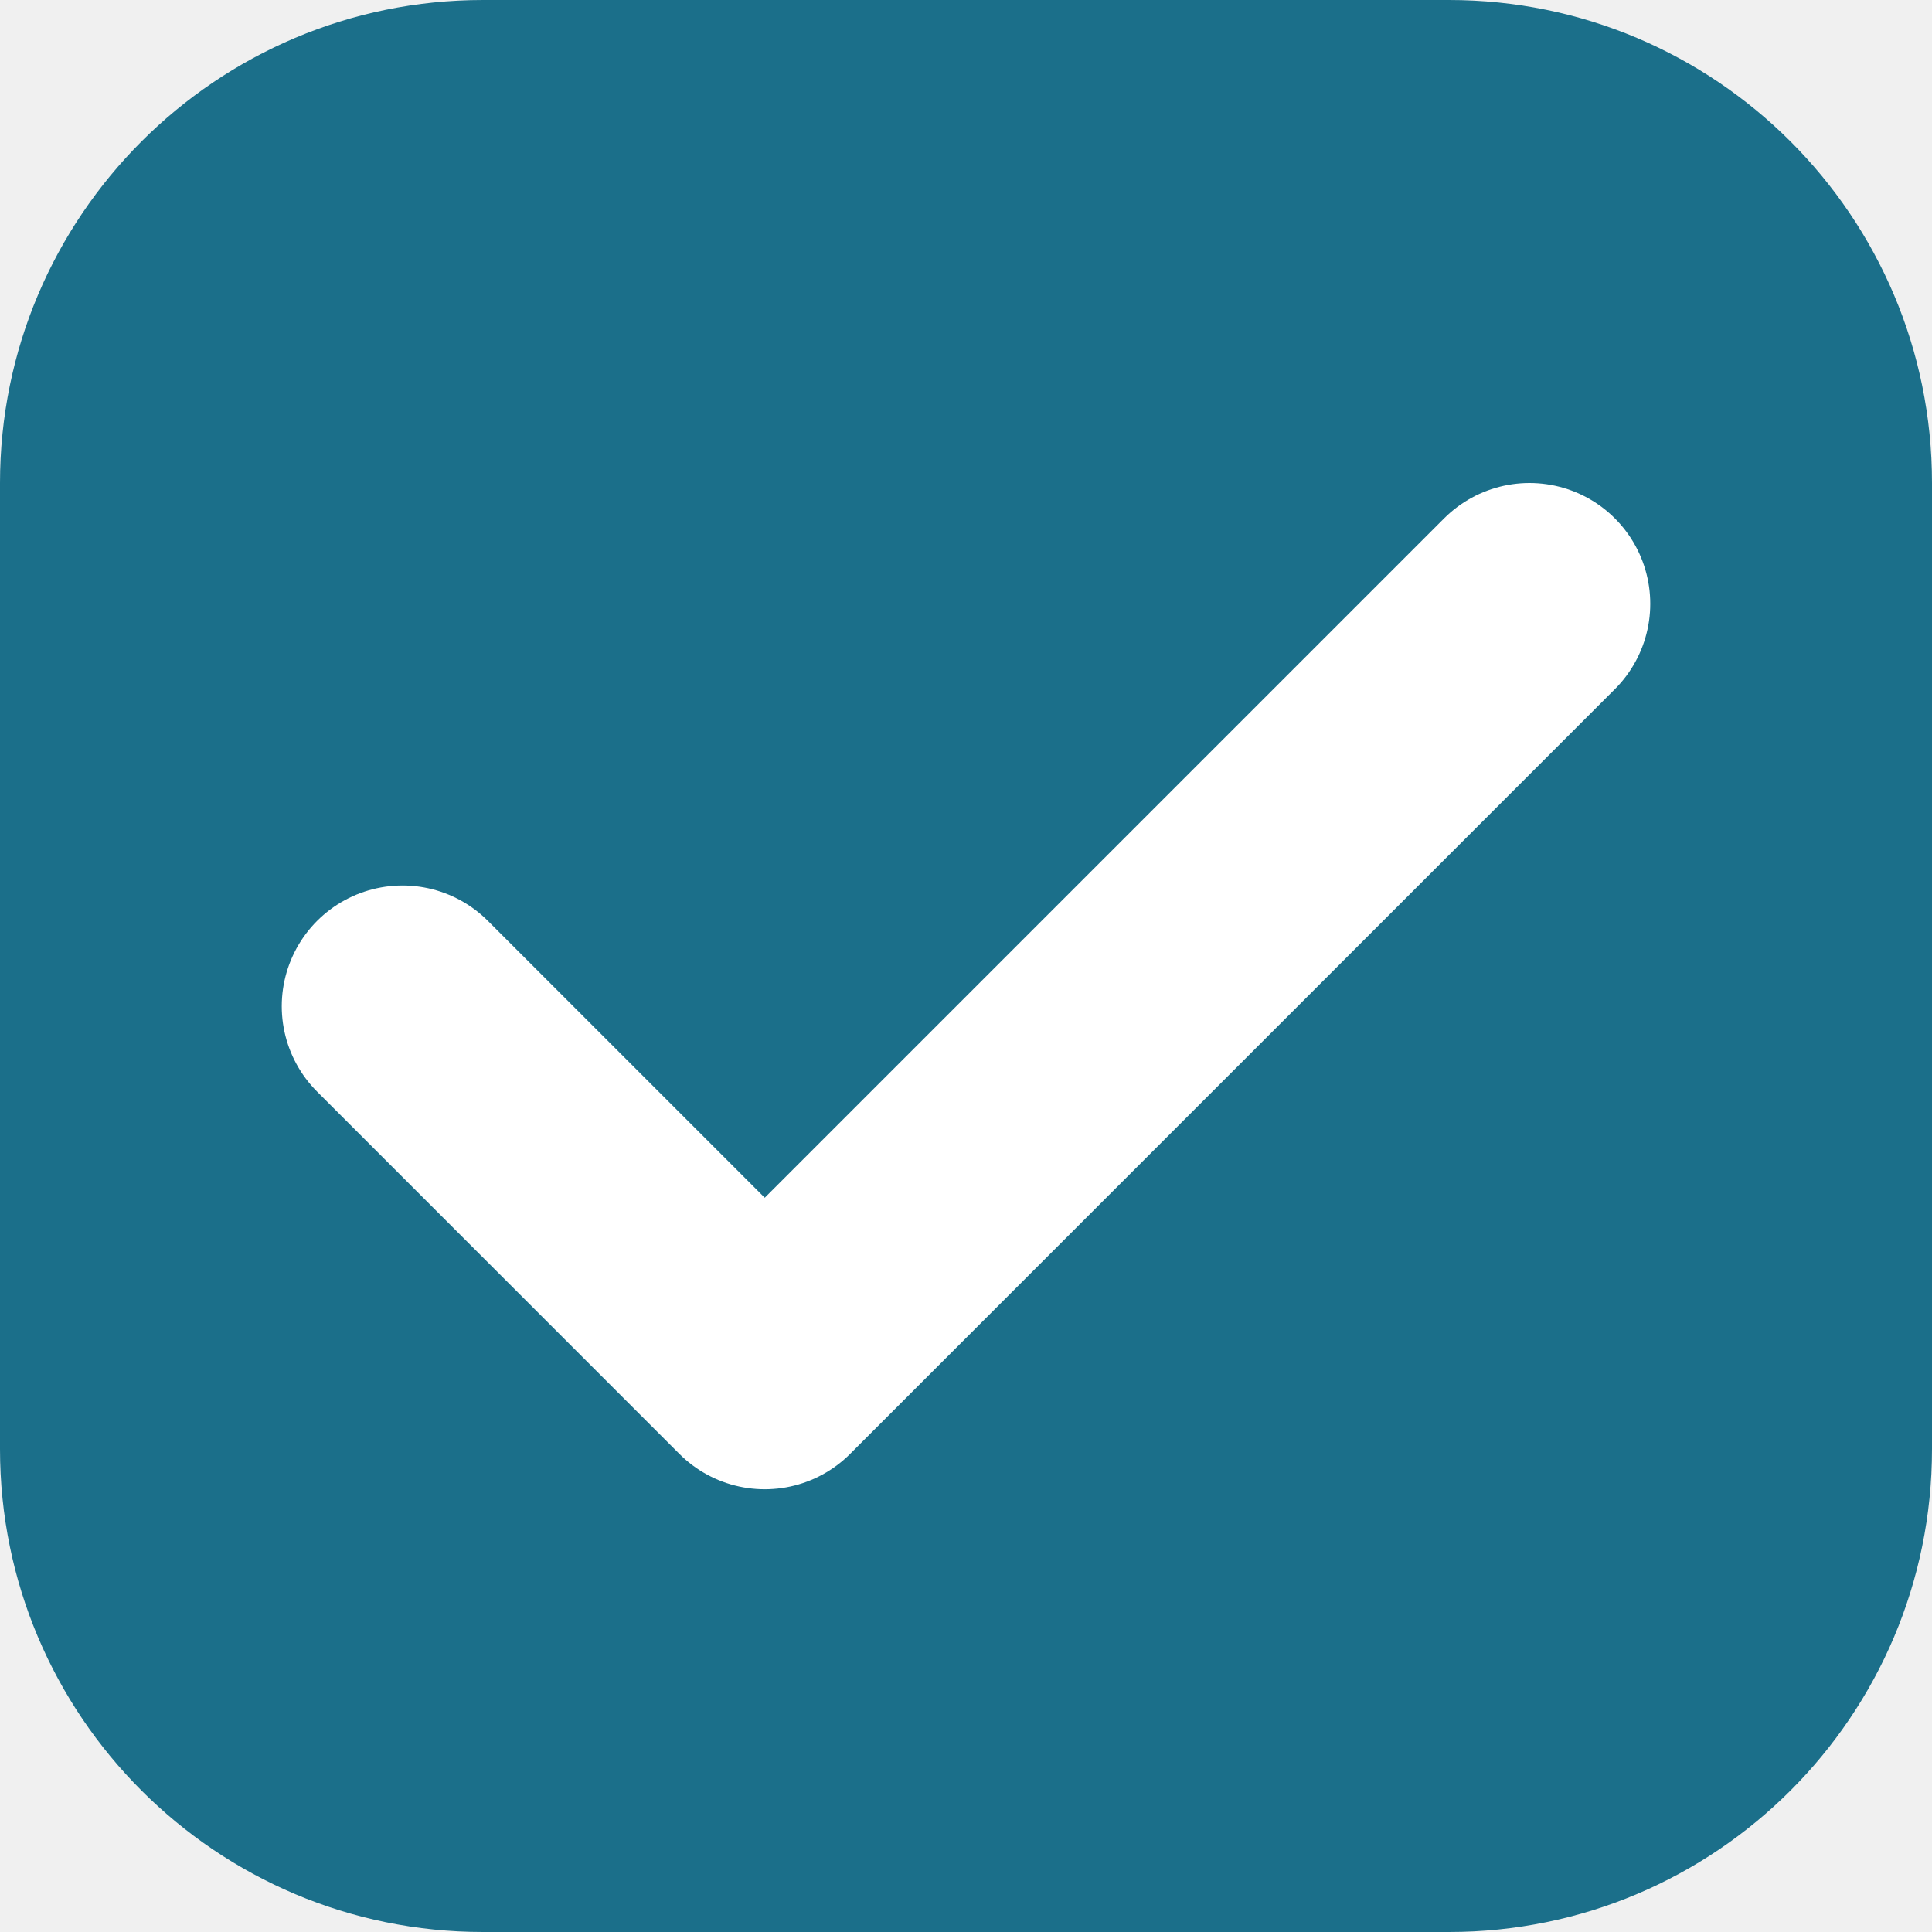
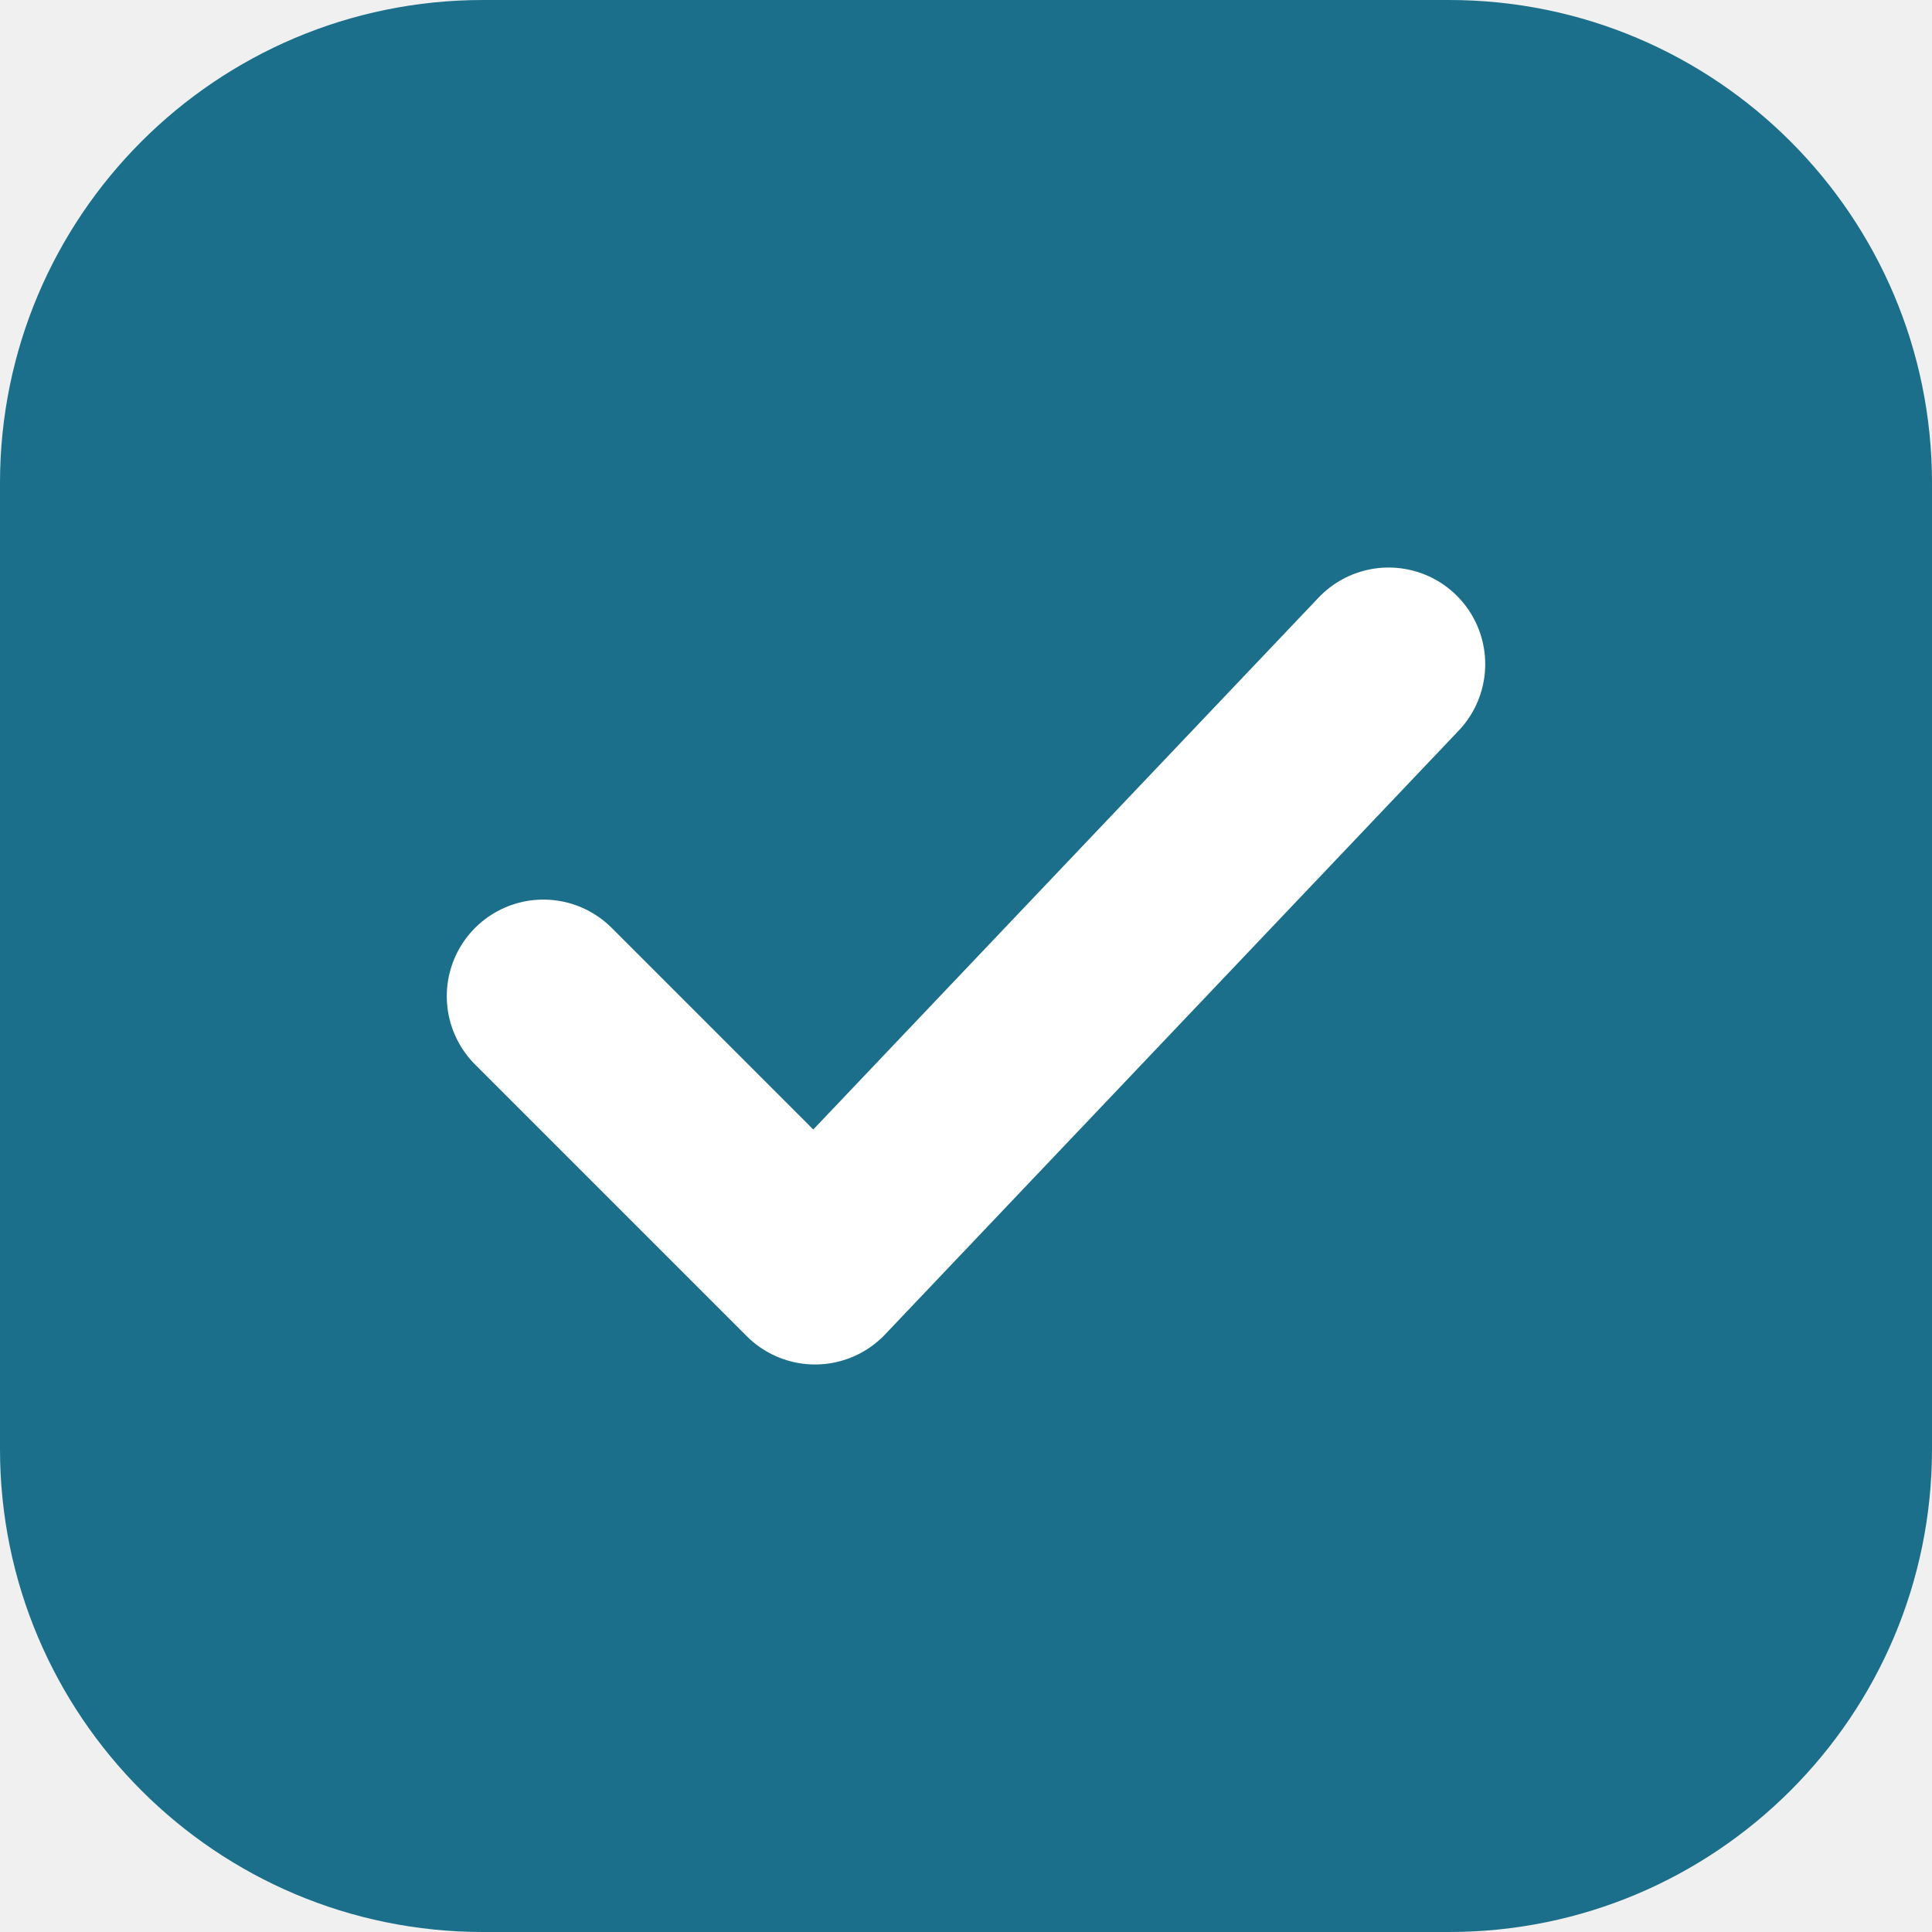
- <svg xmlns="http://www.w3.org/2000/svg" viewBox="0 0 24 24">
-   <rect width="24" height="24" rx="6" fill="#1b6f8a" />
-   <path d="M5 12.5l4.5 4.5L19 7.5" stroke="#ffffff" stroke-width="3" stroke-linecap="round" stroke-linejoin="round" fill="none" />
+ <svg xmlns="http://www.w3.org/2000/svg" viewBox="0 0 32 32">
+   <rect width="32" height="32" rx="8" fill="#1b6f8a" />
+   <path d="M9 16.5l4.5 4.5L23 11" fill="none" stroke="#fff" stroke-width="3.2" stroke-linecap="round" stroke-linejoin="round" />
</svg>
